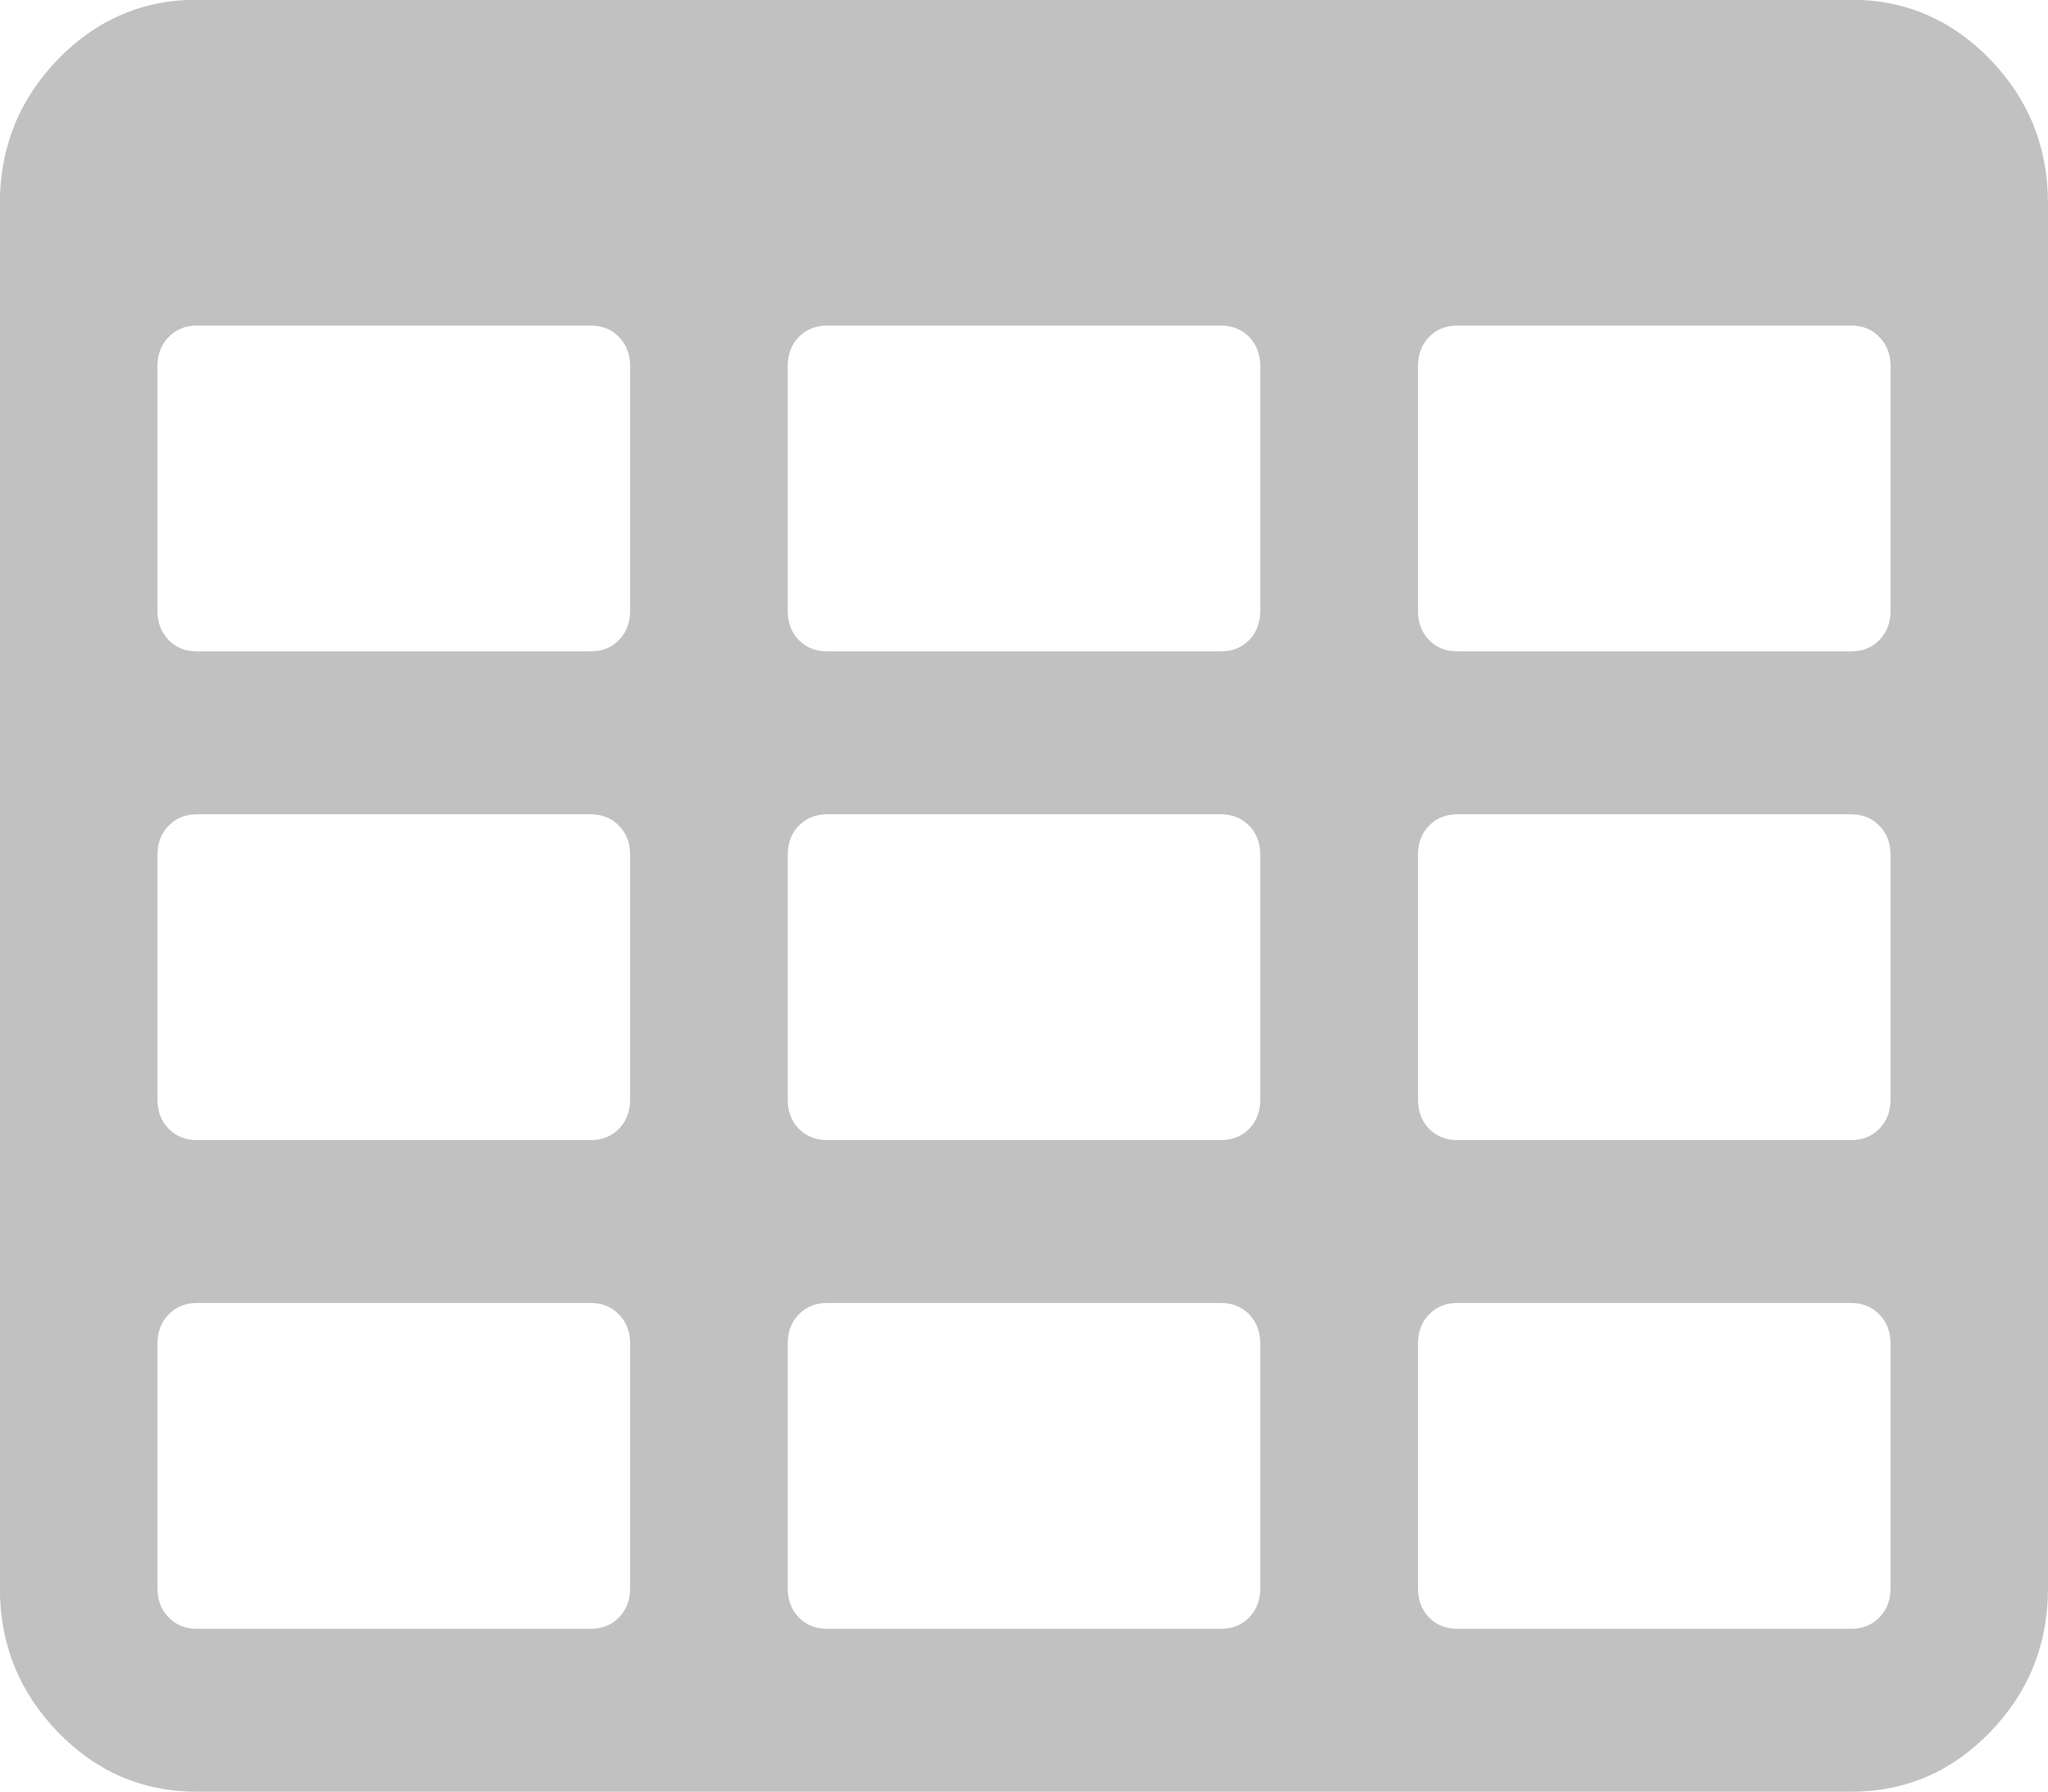
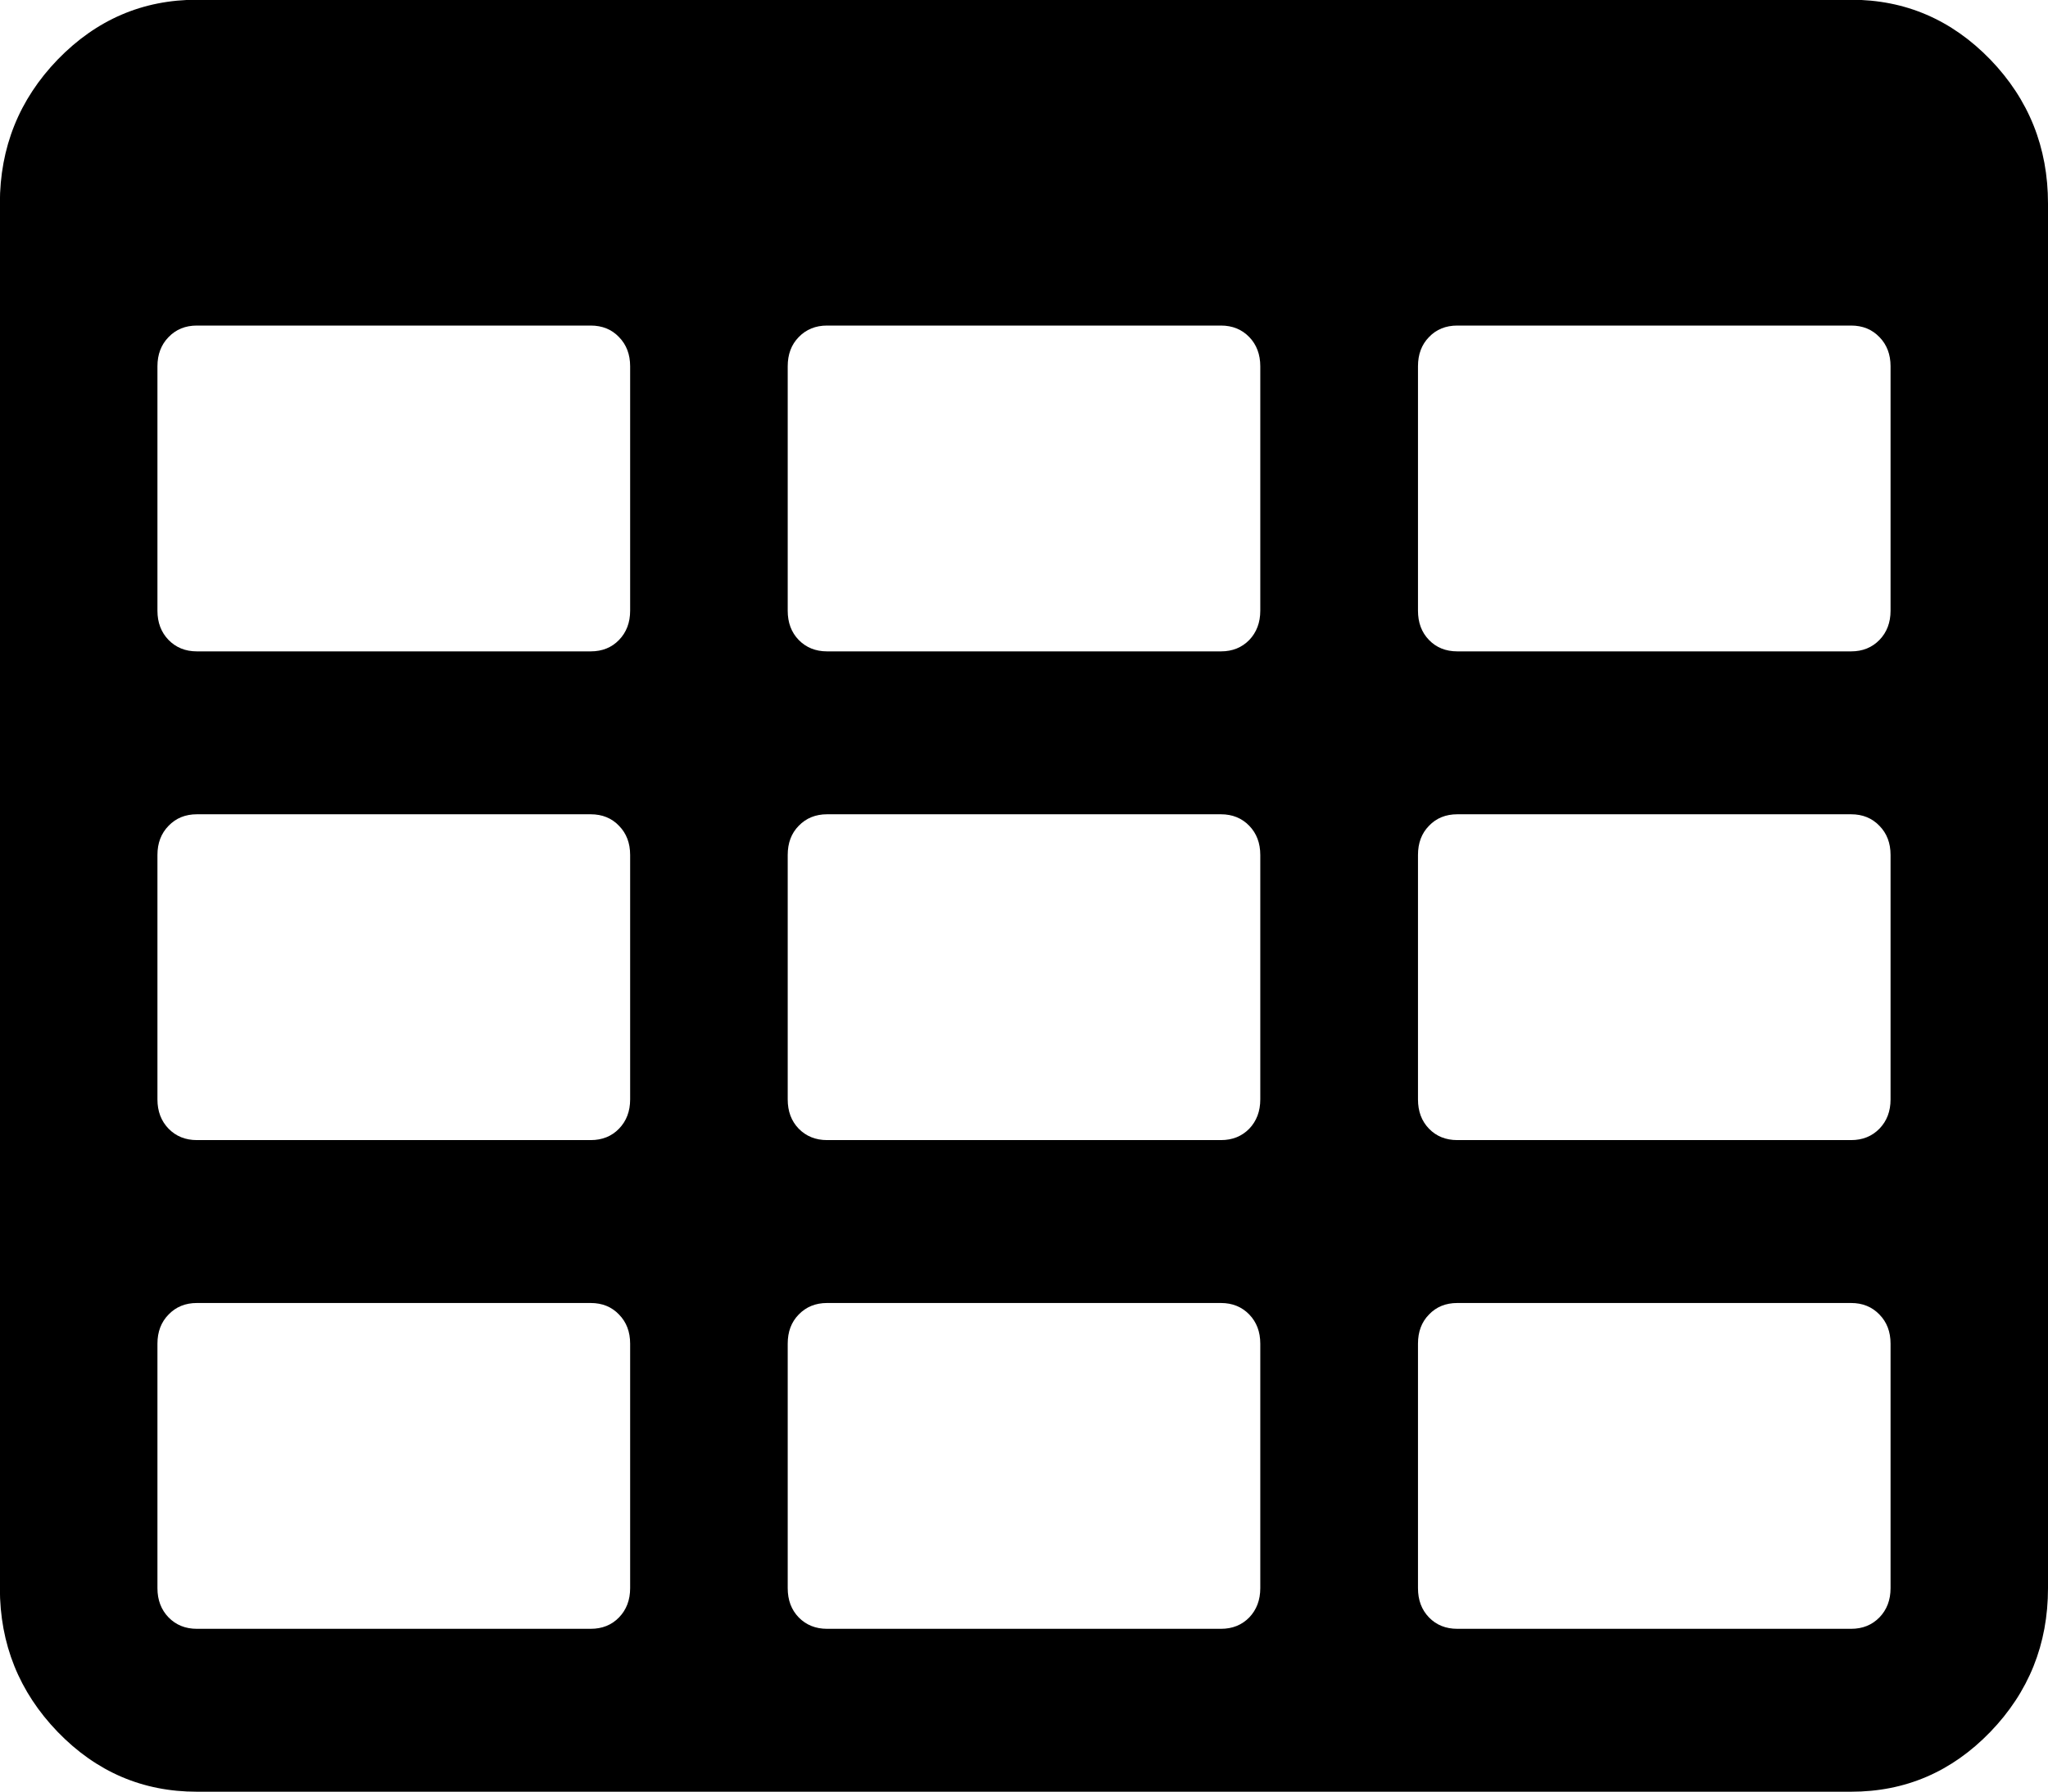
<svg xmlns="http://www.w3.org/2000/svg" width="16px" height="14px">
-   <path fill-rule="evenodd" fill="rgb(193, 193, 193)" d="M15.549,0.465 C15.247,0.154 14.885,-0.002 14.462,-0.002 L1.538,-0.002 C1.115,-0.002 0.753,0.154 0.451,0.465 C0.150,0.777 -0.001,1.152 -0.001,1.590 L-0.001,12.410 C-0.001,12.848 0.150,13.222 0.451,13.534 C0.753,13.846 1.115,14.001 1.538,14.001 L14.462,14.001 C14.885,14.001 15.247,13.846 15.549,13.534 C15.850,13.222 16.000,12.848 16.000,12.410 L16.000,1.590 C16.000,1.152 15.850,0.777 15.549,0.465 ZM4.923,12.410 C4.923,12.503 4.894,12.579 4.836,12.639 C4.779,12.698 4.705,12.728 4.615,12.728 L1.538,12.728 C1.448,12.728 1.375,12.698 1.317,12.639 C1.259,12.579 1.230,12.503 1.230,12.410 L1.230,10.500 C1.230,10.407 1.259,10.331 1.317,10.272 C1.375,10.212 1.448,10.182 1.538,10.182 L4.615,10.182 C4.705,10.182 4.779,10.212 4.836,10.272 C4.894,10.331 4.923,10.407 4.923,10.500 L4.923,12.410 ZM4.923,8.591 C4.923,8.684 4.894,8.760 4.836,8.820 C4.779,8.879 4.705,8.909 4.615,8.909 L1.538,8.909 C1.448,8.909 1.375,8.879 1.317,8.820 C1.259,8.760 1.230,8.684 1.230,8.591 L1.230,6.681 C1.230,6.588 1.259,6.512 1.317,6.453 C1.375,6.393 1.448,6.363 1.538,6.363 L4.615,6.363 C4.705,6.363 4.779,6.393 4.836,6.453 C4.894,6.512 4.923,6.588 4.923,6.681 L4.923,8.591 ZM4.923,4.772 C4.923,4.865 4.894,4.941 4.836,5.001 C4.779,5.060 4.705,5.090 4.615,5.090 L1.538,5.090 C1.448,5.090 1.375,5.060 1.317,5.001 C1.259,4.941 1.230,4.865 1.230,4.772 L1.230,2.862 C1.230,2.770 1.259,2.693 1.317,2.634 C1.375,2.574 1.448,2.544 1.538,2.544 L4.615,2.544 C4.705,2.544 4.779,2.574 4.836,2.634 C4.894,2.693 4.923,2.770 4.923,2.862 L4.923,4.772 ZM9.846,12.410 C9.846,12.503 9.817,12.579 9.760,12.639 C9.702,12.698 9.629,12.728 9.539,12.728 L6.461,12.728 C6.372,12.728 6.298,12.698 6.240,12.639 C6.182,12.579 6.154,12.503 6.154,12.410 L6.154,10.500 C6.154,10.407 6.182,10.331 6.240,10.272 C6.298,10.212 6.372,10.182 6.461,10.182 L9.539,10.182 C9.628,10.182 9.702,10.212 9.760,10.272 C9.817,10.331 9.846,10.407 9.846,10.500 L9.846,12.410 L9.846,12.410 ZM9.846,8.591 C9.846,8.684 9.817,8.760 9.760,8.820 C9.702,8.879 9.629,8.909 9.539,8.909 L6.461,8.909 C6.372,8.909 6.298,8.879 6.240,8.820 C6.182,8.760 6.154,8.684 6.154,8.591 L6.154,6.681 C6.154,6.588 6.182,6.512 6.240,6.453 C6.298,6.393 6.372,6.363 6.461,6.363 L9.539,6.363 C9.628,6.363 9.702,6.393 9.760,6.453 C9.817,6.512 9.846,6.588 9.846,6.681 L9.846,8.591 L9.846,8.591 ZM9.846,4.772 C9.846,4.865 9.817,4.941 9.760,5.001 C9.702,5.060 9.629,5.090 9.539,5.090 L6.461,5.090 C6.372,5.090 6.298,5.060 6.240,5.001 C6.182,4.941 6.154,4.865 6.154,4.772 L6.154,2.862 C6.154,2.770 6.182,2.693 6.240,2.634 C6.298,2.574 6.372,2.544 6.461,2.544 L9.539,2.544 C9.628,2.544 9.702,2.574 9.760,2.634 C9.817,2.693 9.846,2.770 9.846,2.862 L9.846,4.772 L9.846,4.772 ZM14.770,12.410 C14.770,12.503 14.741,12.579 14.683,12.639 C14.625,12.698 14.552,12.728 14.462,12.728 L11.385,12.728 C11.295,12.728 11.221,12.698 11.164,12.639 C11.106,12.579 11.078,12.503 11.078,12.410 L11.078,10.500 C11.078,10.407 11.106,10.331 11.164,10.272 C11.221,10.212 11.295,10.182 11.385,10.182 L14.462,10.182 C14.552,10.182 14.625,10.212 14.683,10.272 C14.741,10.331 14.770,10.407 14.770,10.500 L14.770,12.410 ZM14.770,8.591 C14.770,8.684 14.741,8.760 14.683,8.820 C14.625,8.879 14.552,8.909 14.462,8.909 L11.385,8.909 C11.295,8.909 11.221,8.879 11.164,8.820 C11.106,8.760 11.078,8.684 11.078,8.591 L11.078,6.681 C11.078,6.588 11.106,6.512 11.164,6.453 C11.221,6.393 11.295,6.363 11.385,6.363 L14.462,6.363 C14.552,6.363 14.625,6.393 14.683,6.453 C14.741,6.512 14.770,6.588 14.770,6.681 L14.770,8.591 ZM14.770,4.772 C14.770,4.865 14.741,4.941 14.683,5.001 C14.625,5.060 14.552,5.090 14.462,5.090 L11.385,5.090 C11.295,5.090 11.221,5.060 11.164,5.001 C11.106,4.941 11.078,4.865 11.078,4.772 L11.078,2.862 C11.078,2.770 11.106,2.693 11.164,2.634 C11.221,2.574 11.295,2.544 11.385,2.544 L14.462,2.544 C14.552,2.544 14.625,2.574 14.683,2.634 C14.741,2.693 14.770,2.770 14.770,2.862 L14.770,4.772 Z" />
+   <path fill-rule="evenodd" d="M15.549,0.465 C15.247,0.154 14.885,-0.002 14.462,-0.002 L1.538,-0.002 C1.115,-0.002 0.753,0.154 0.451,0.465 C0.150,0.777 -0.001,1.152 -0.001,1.590 L-0.001,12.410 C-0.001,12.848 0.150,13.222 0.451,13.534 C0.753,13.846 1.115,14.001 1.538,14.001 L14.462,14.001 C14.885,14.001 15.247,13.846 15.549,13.534 C15.850,13.222 16.000,12.848 16.000,12.410 L16.000,1.590 C16.000,1.152 15.850,0.777 15.549,0.465 ZM4.923,12.410 C4.923,12.503 4.894,12.579 4.836,12.639 C4.779,12.698 4.705,12.728 4.615,12.728 L1.538,12.728 C1.448,12.728 1.375,12.698 1.317,12.639 C1.259,12.579 1.230,12.503 1.230,12.410 L1.230,10.500 C1.230,10.407 1.259,10.331 1.317,10.272 C1.375,10.212 1.448,10.182 1.538,10.182 L4.615,10.182 C4.705,10.182 4.779,10.212 4.836,10.272 C4.894,10.331 4.923,10.407 4.923,10.500 L4.923,12.410 ZM4.923,8.591 C4.923,8.684 4.894,8.760 4.836,8.820 C4.779,8.879 4.705,8.909 4.615,8.909 L1.538,8.909 C1.448,8.909 1.375,8.879 1.317,8.820 C1.259,8.760 1.230,8.684 1.230,8.591 L1.230,6.681 C1.230,6.588 1.259,6.512 1.317,6.453 C1.375,6.393 1.448,6.363 1.538,6.363 L4.615,6.363 C4.705,6.363 4.779,6.393 4.836,6.453 C4.894,6.512 4.923,6.588 4.923,6.681 L4.923,8.591 ZM4.923,4.772 C4.923,4.865 4.894,4.941 4.836,5.001 C4.779,5.060 4.705,5.090 4.615,5.090 L1.538,5.090 C1.448,5.090 1.375,5.060 1.317,5.001 C1.259,4.941 1.230,4.865 1.230,4.772 L1.230,2.862 C1.230,2.770 1.259,2.693 1.317,2.634 C1.375,2.574 1.448,2.544 1.538,2.544 L4.615,2.544 C4.705,2.544 4.779,2.574 4.836,2.634 C4.894,2.693 4.923,2.770 4.923,2.862 L4.923,4.772 ZM9.846,12.410 C9.846,12.503 9.817,12.579 9.760,12.639 C9.702,12.698 9.629,12.728 9.539,12.728 L6.461,12.728 C6.372,12.728 6.298,12.698 6.240,12.639 C6.182,12.579 6.154,12.503 6.154,12.410 L6.154,10.500 C6.154,10.407 6.182,10.331 6.240,10.272 C6.298,10.212 6.372,10.182 6.461,10.182 L9.539,10.182 C9.628,10.182 9.702,10.212 9.760,10.272 C9.817,10.331 9.846,10.407 9.846,10.500 L9.846,12.410 L9.846,12.410 ZM9.846,8.591 C9.846,8.684 9.817,8.760 9.760,8.820 C9.702,8.879 9.629,8.909 9.539,8.909 L6.461,8.909 C6.372,8.909 6.298,8.879 6.240,8.820 C6.182,8.760 6.154,8.684 6.154,8.591 L6.154,6.681 C6.154,6.588 6.182,6.512 6.240,6.453 C6.298,6.393 6.372,6.363 6.461,6.363 L9.539,6.363 C9.628,6.363 9.702,6.393 9.760,6.453 C9.817,6.512 9.846,6.588 9.846,6.681 L9.846,8.591 L9.846,8.591 ZM9.846,4.772 C9.846,4.865 9.817,4.941 9.760,5.001 C9.702,5.060 9.629,5.090 9.539,5.090 L6.461,5.090 C6.372,5.090 6.298,5.060 6.240,5.001 C6.182,4.941 6.154,4.865 6.154,4.772 L6.154,2.862 C6.154,2.770 6.182,2.693 6.240,2.634 C6.298,2.574 6.372,2.544 6.461,2.544 L9.539,2.544 C9.628,2.544 9.702,2.574 9.760,2.634 C9.817,2.693 9.846,2.770 9.846,2.862 L9.846,4.772 L9.846,4.772 ZM14.770,12.410 C14.770,12.503 14.741,12.579 14.683,12.639 C14.625,12.698 14.552,12.728 14.462,12.728 L11.385,12.728 C11.295,12.728 11.221,12.698 11.164,12.639 C11.106,12.579 11.078,12.503 11.078,12.410 L11.078,10.500 C11.078,10.407 11.106,10.331 11.164,10.272 C11.221,10.212 11.295,10.182 11.385,10.182 L14.462,10.182 C14.552,10.182 14.625,10.212 14.683,10.272 C14.741,10.331 14.770,10.407 14.770,10.500 L14.770,12.410 ZM14.770,8.591 C14.770,8.684 14.741,8.760 14.683,8.820 C14.625,8.879 14.552,8.909 14.462,8.909 L11.385,8.909 C11.295,8.909 11.221,8.879 11.164,8.820 C11.106,8.760 11.078,8.684 11.078,8.591 L11.078,6.681 C11.078,6.588 11.106,6.512 11.164,6.453 C11.221,6.393 11.295,6.363 11.385,6.363 L14.462,6.363 C14.552,6.363 14.625,6.393 14.683,6.453 C14.741,6.512 14.770,6.588 14.770,6.681 L14.770,8.591 ZM14.770,4.772 C14.770,4.865 14.741,4.941 14.683,5.001 C14.625,5.060 14.552,5.090 14.462,5.090 L11.385,5.090 C11.295,5.090 11.221,5.060 11.164,5.001 C11.106,4.941 11.078,4.865 11.078,4.772 L11.078,2.862 C11.078,2.770 11.106,2.693 11.164,2.634 C11.221,2.574 11.295,2.544 11.385,2.544 L14.462,2.544 C14.552,2.544 14.625,2.574 14.683,2.634 C14.741,2.693 14.770,2.770 14.770,2.862 L14.770,4.772 Z" />
</svg>
